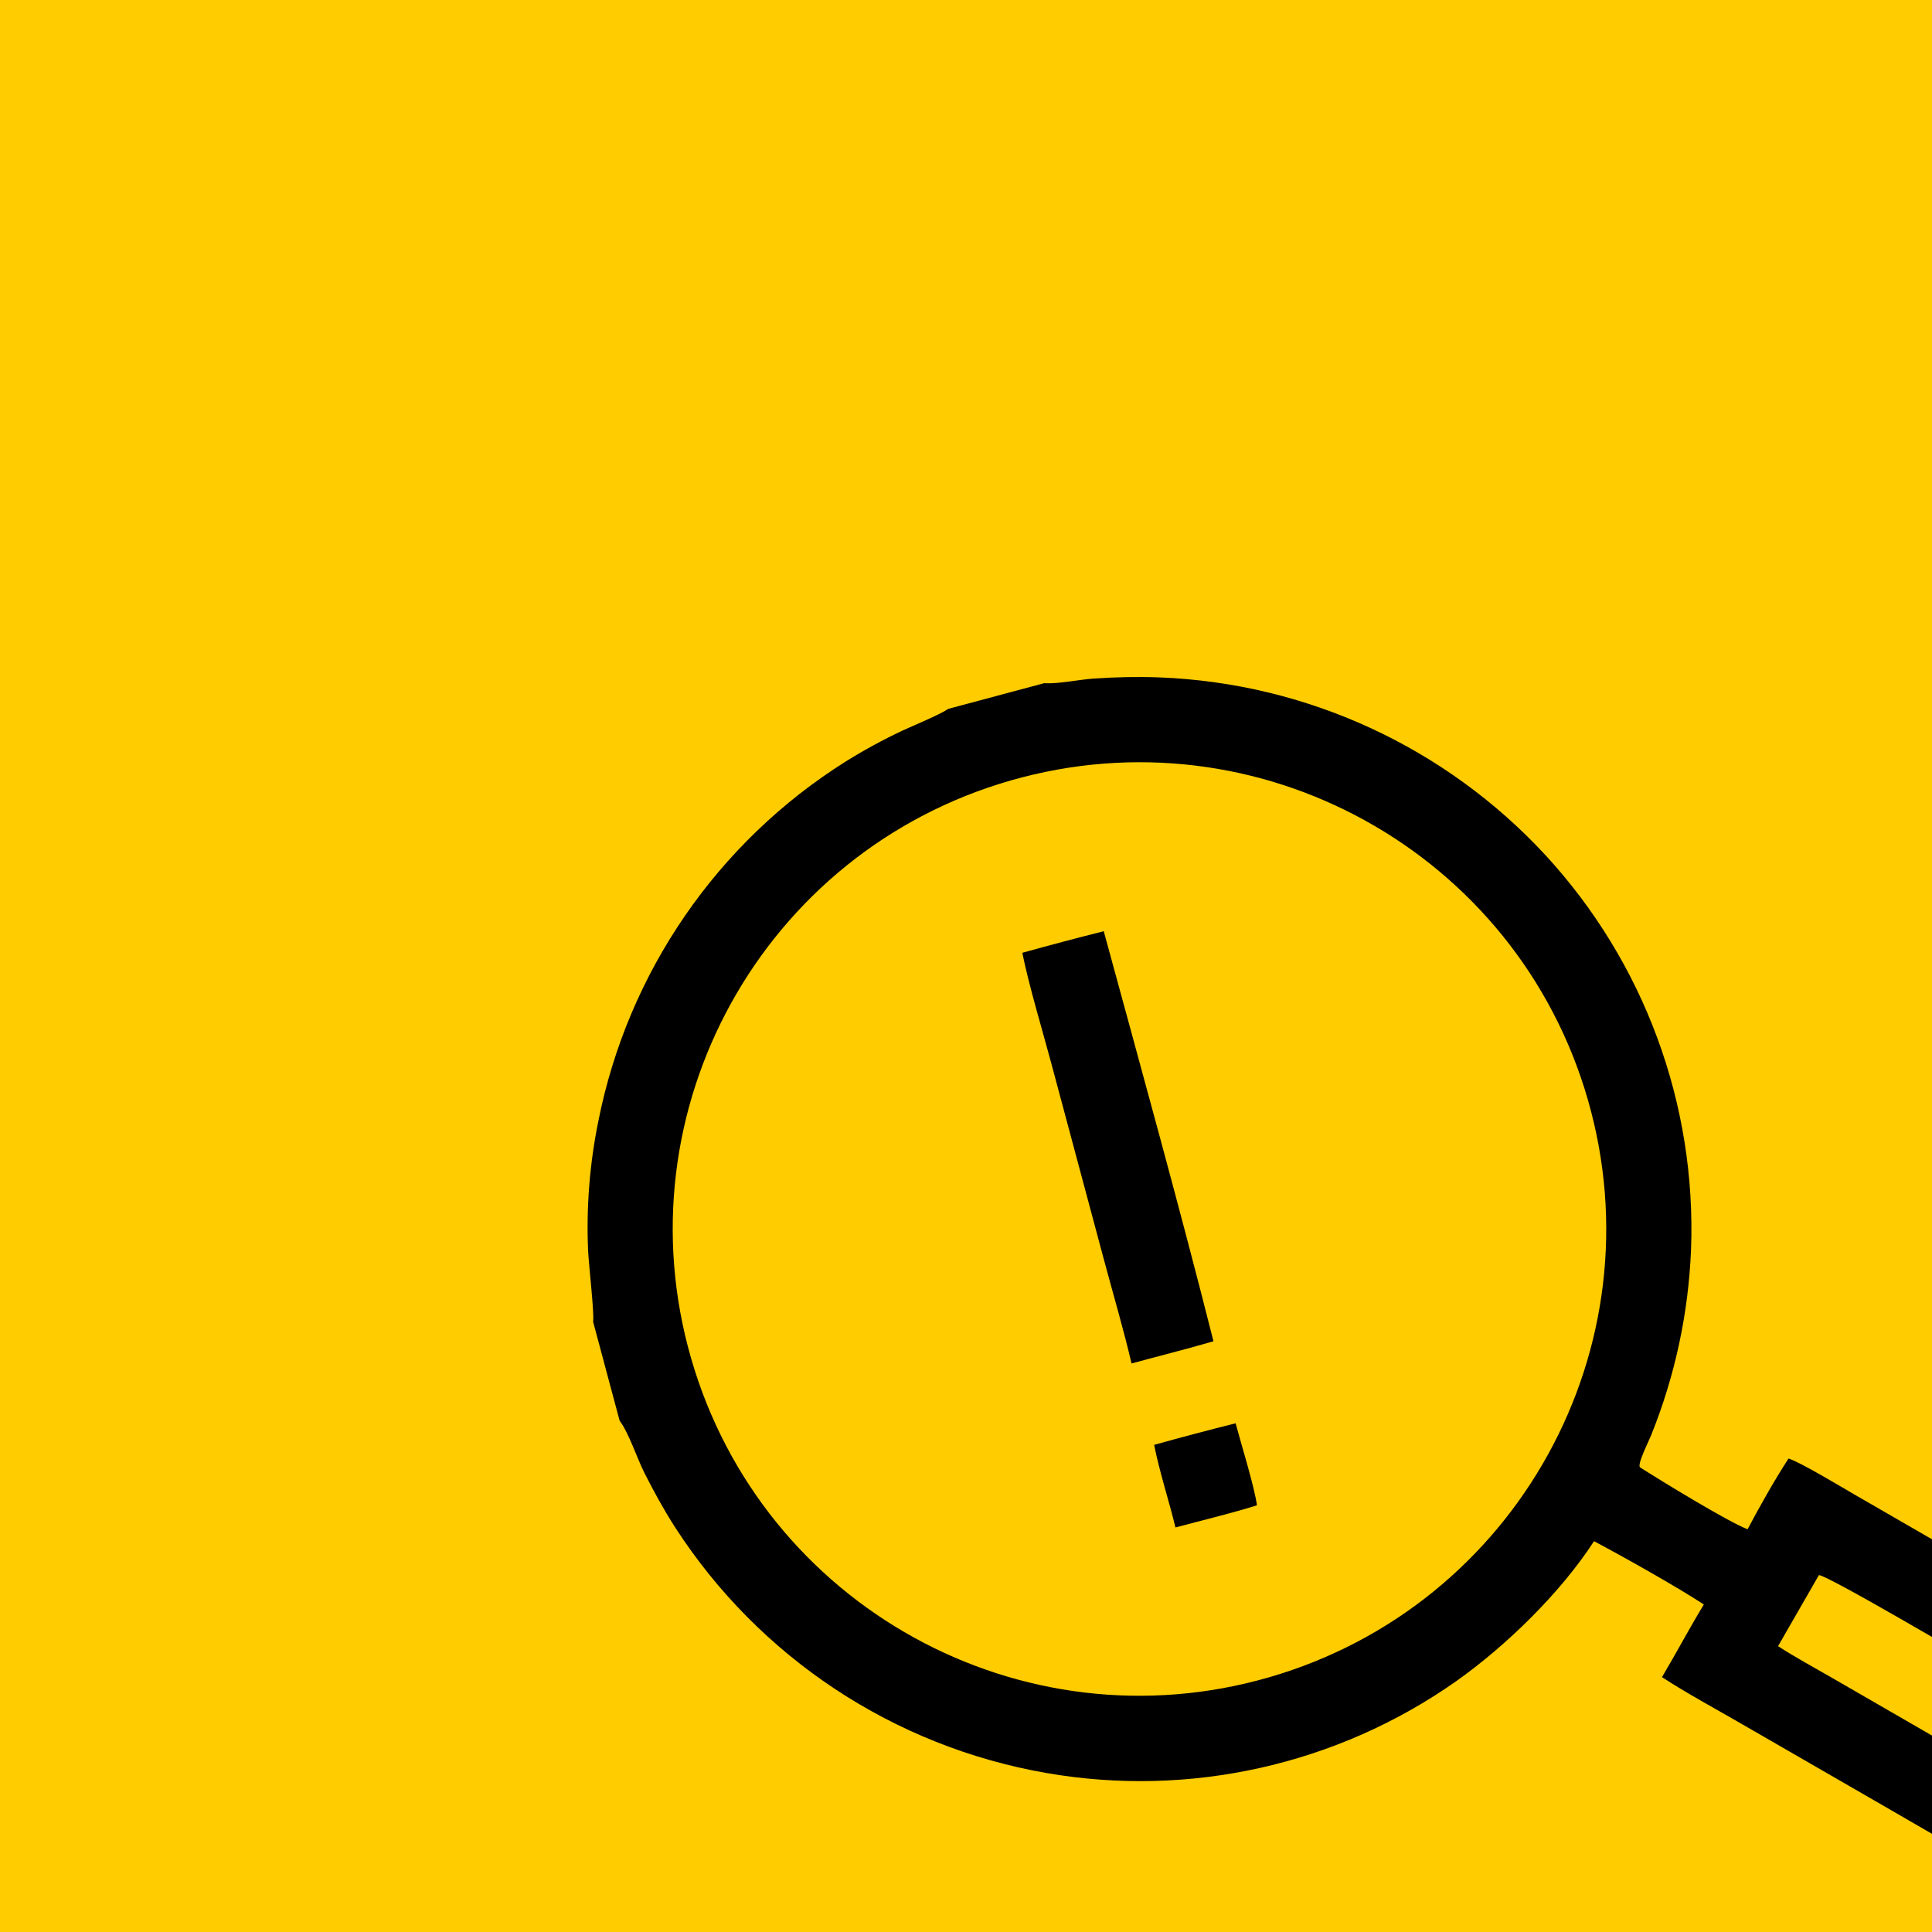
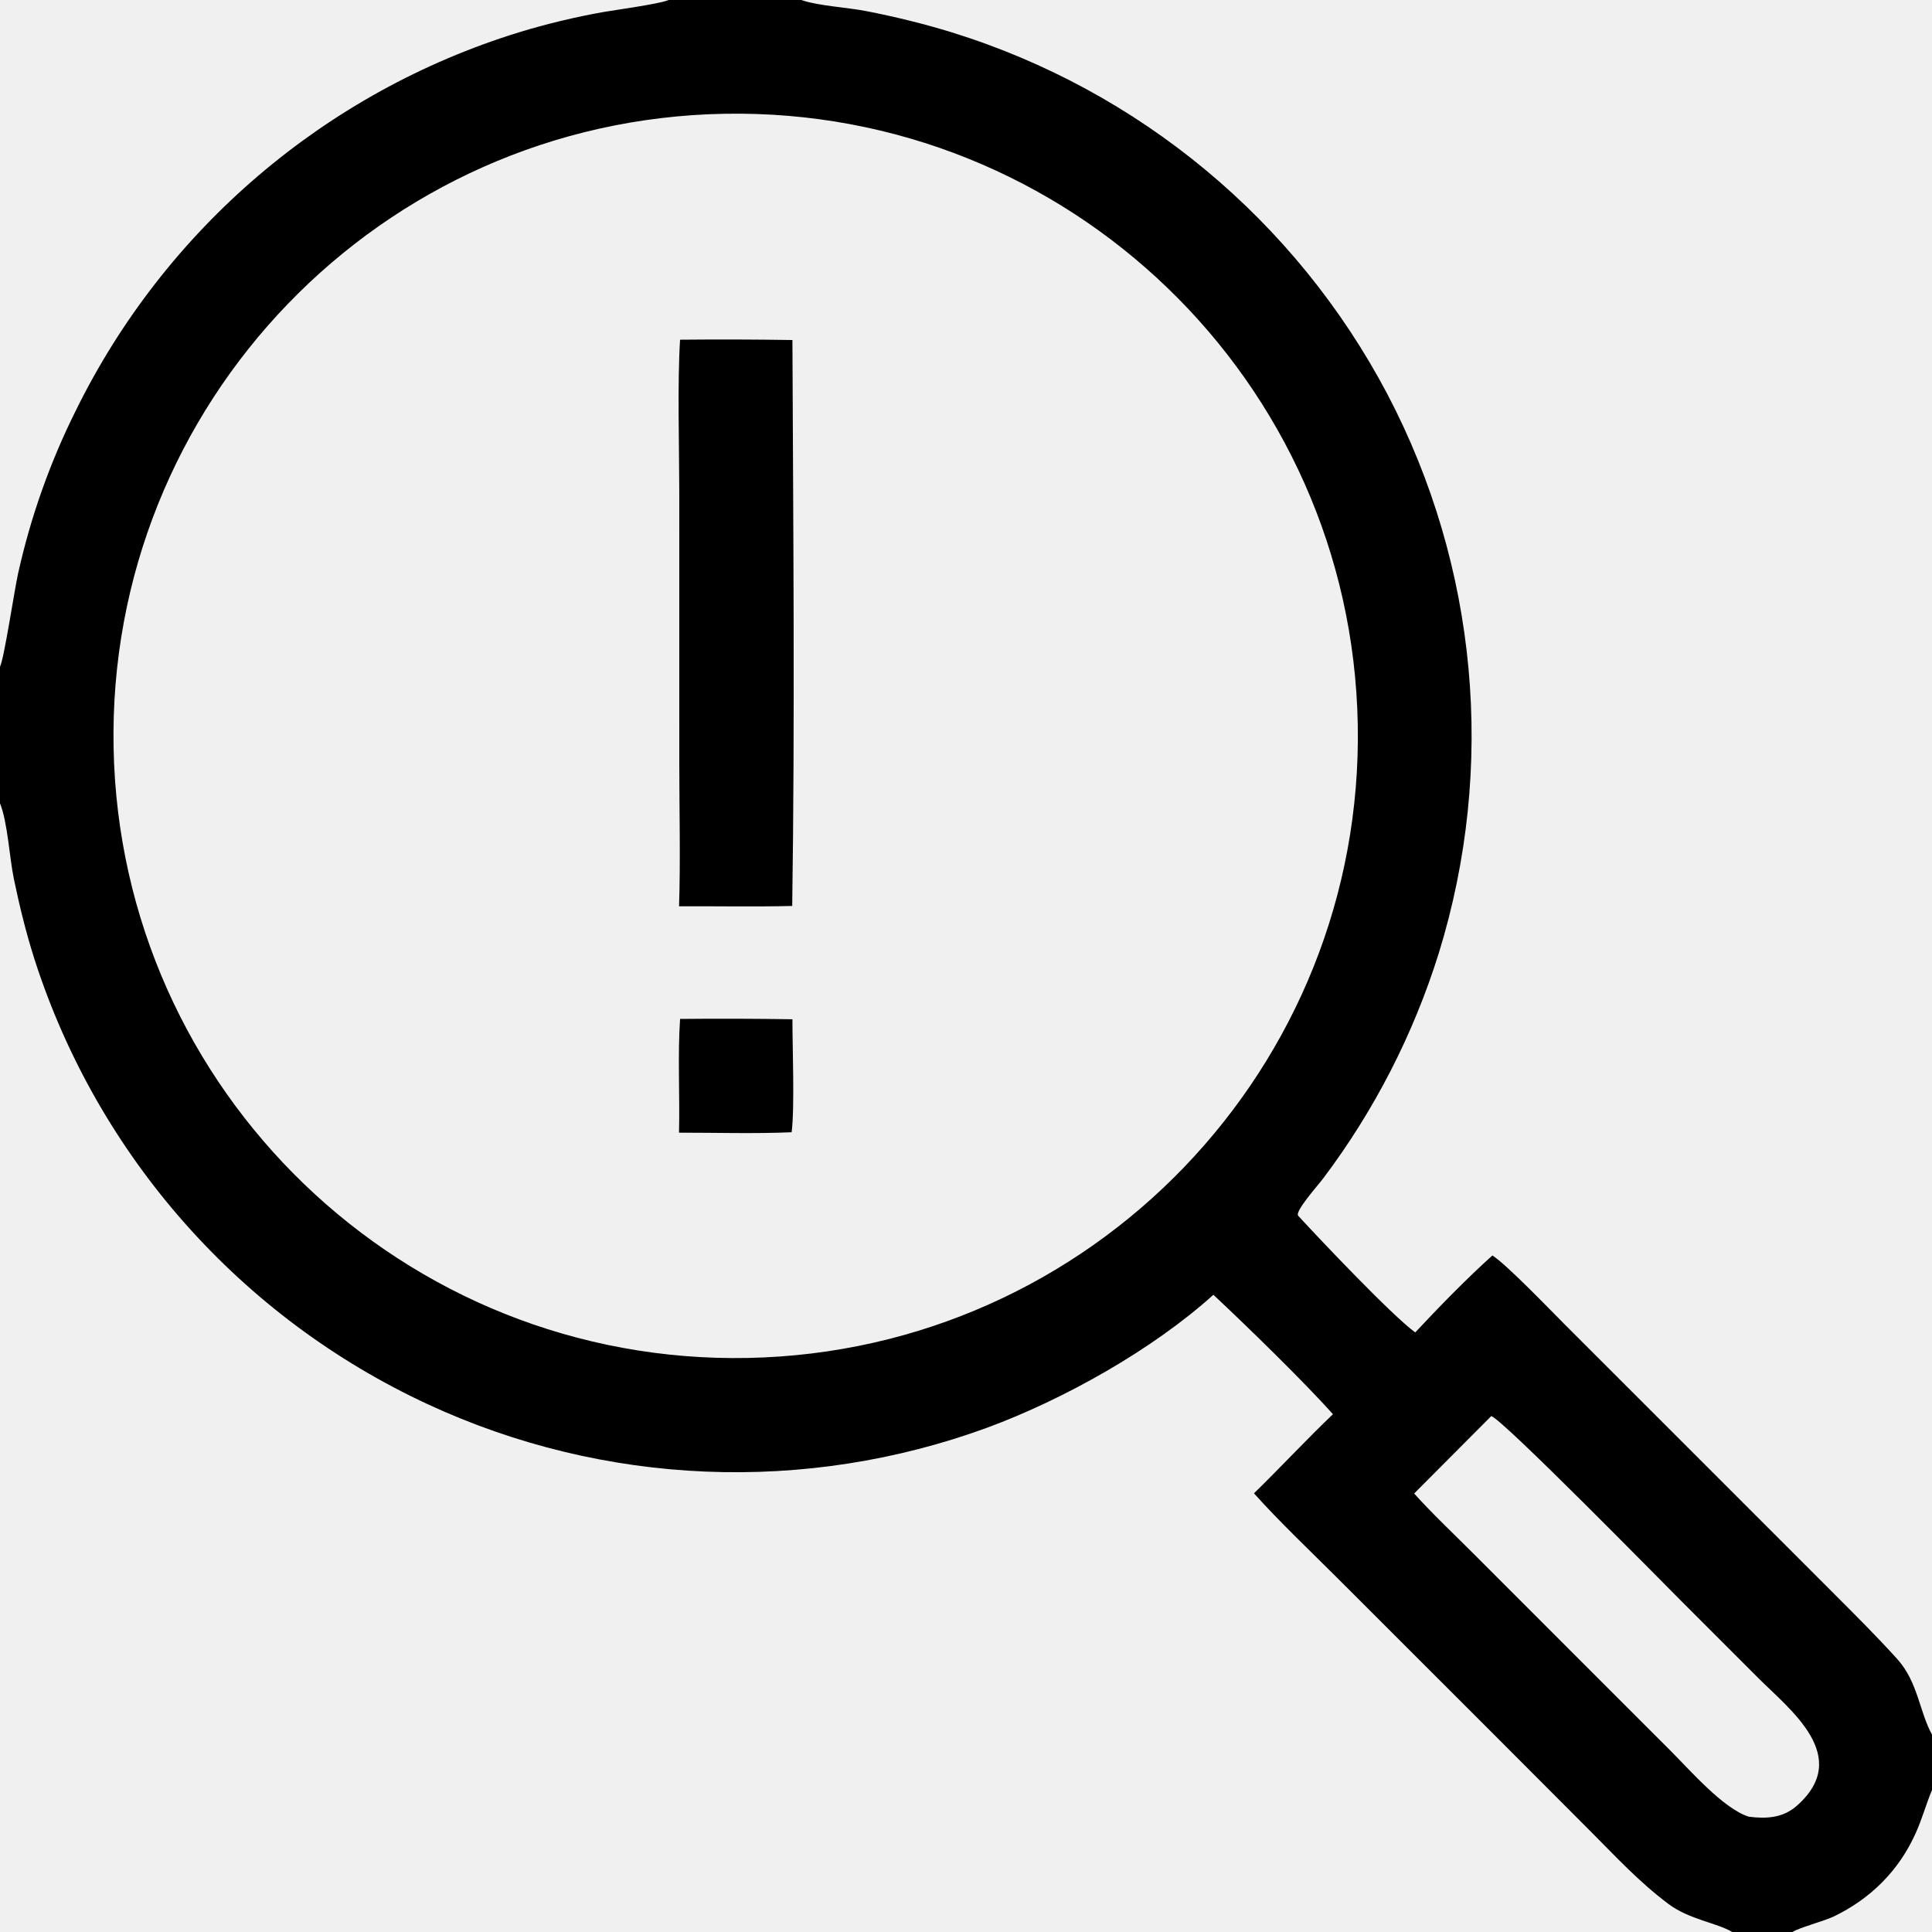
- <svg xmlns="http://www.w3.org/2000/svg" width="150" height="150" viewBox="0 0 150 150" fill="none">
-   <g clip-path="url(#clip0_230_5141)">
-     <rect width="150" height="150" fill="#FFCC00" />
-     <g clip-path="url(#clip1_230_5141)">
-       <path d="M73.613 55.039L81.073 53.04L81.179 53.046C82.182 53.098 83.833 52.759 84.88 52.687C86.601 52.568 88.305 52.529 90.029 52.594C101.443 53.036 112.215 57.994 119.974 66.376C127.651 74.699 131.72 85.723 131.291 97.037C131.089 101.985 130.039 106.861 128.185 111.452C127.983 111.957 127.064 113.758 127.344 113.936C129.007 114.992 134.119 118.126 135.681 118.732C136.62 116.968 137.773 114.907 138.862 113.24C139.804 113.536 142.948 115.439 143.948 116.016L154.268 121.973L163.021 127.028C164.62 127.952 166.162 128.833 167.715 129.837C169.236 130.821 169.763 132.489 170.808 133.56L171.644 136.68C171.52 137.599 171.53 138.409 171.372 139.381C170.99 141.731 169.814 143.741 168.011 145.286C167.585 145.652 166.209 146.452 165.935 146.77L162.547 147.677C161.541 147.389 159.941 147.63 158.518 147.054C156.513 146.243 154.921 145.227 153.066 144.152L145.925 140.02L135.107 133.779C133.245 132.703 130.806 131.376 129.037 130.212C130.149 128.339 131.138 126.462 132.285 124.572C130.238 123.22 125.958 120.823 123.761 119.657C121.161 123.669 116.932 127.786 113.051 130.534C103.814 137.028 92.376 139.59 81.251 137.657C69.402 135.603 58.95 128.691 52.422 118.591C51.518 117.183 50.78 115.835 50.026 114.341C49.449 113.199 48.832 111.27 48.106 110.298L46.048 102.617C46.16 102.081 45.7 98.081 45.659 97.076C45.515 93.715 45.782 90.35 46.454 87.054C48.742 75.497 55.691 65.392 65.665 59.12C67.091 58.232 68.568 57.428 70.089 56.714C70.853 56.364 72.998 55.461 73.537 55.092L73.613 55.039ZM98.542 130.221C117.746 124.663 128.818 104.599 123.283 85.389C117.748 66.178 97.698 55.081 78.481 60.593C59.23 66.114 48.11 86.206 53.654 105.45C59.199 124.694 79.305 135.79 98.542 130.221ZM138.048 127.807C139.287 128.62 140.99 129.543 142.295 130.298L150.023 134.762L156.333 138.404C157.753 139.224 160.198 140.88 161.744 140.943C162.768 140.805 163.684 140.497 164.276 139.608C166.672 136.009 162.458 134.313 160.186 133L154.582 129.765C153.132 128.928 142.004 122.355 141.22 122.289L138.048 127.807Z" fill="black" />
-       <path d="M79.371 73.975C81.471 73.39 83.58 72.831 85.695 72.3C88.536 82.729 91.574 93.674 94.213 104.135C92.14 104.743 89.946 105.287 87.852 105.858C87.259 103.303 86.393 100.358 85.708 97.799L81.609 82.508C80.931 79.984 79.877 76.479 79.371 73.975Z" fill="black" />
-       <path d="M89.608 112.178C91.709 111.593 93.817 111.035 95.932 110.504C96.324 111.98 97.403 115.462 97.59 116.871C95.594 117.502 93.306 118.042 91.262 118.592C90.761 116.521 90.008 114.228 89.608 112.178Z" fill="black" />
-     </g>
+ <svg xmlns="http://www.w3.org/2000/svg" width="512" height="512" viewBox="0 0 512 512" fill="none">
+   <g clip-path="url(#clip0_230_5321)">
+     <path d="M177.221 0H212.368L212.828 0.153C217.174 1.561 224.831 2.017 229.52 2.933C237.227 4.439 244.762 6.272 252.264 8.587C301.921 23.977 343.433 58.459 367.67 104.451C391.614 150.08 396.515 203.334 381.302 252.567C374.588 274.078 364.227 294.275 350.672 312.276C349.186 314.256 343.026 321.093 344.047 322.204C350.112 328.806 368.896 348.605 375.049 353.108C381.254 346.462 388.751 338.759 395.502 332.711C399.293 335.124 410.871 347.192 414.589 350.907L452.94 389.25L485.463 421.784C491.403 427.728 497.146 433.417 502.79 439.66C508.315 445.775 508.67 453.732 512 459.669V474.369C510.375 478.262 509.465 481.838 507.625 485.923C503.175 495.801 495.638 503.255 485.892 507.925C483.591 509.03 476.598 510.925 475.021 512H459.057C454.974 509.545 447.656 508.72 442.08 504.515C434.22 498.585 428.42 492.244 421.528 485.336L395.004 458.758L354.802 418.578C347.88 411.657 338.722 402.948 332.317 395.746C339.41 388.826 345.971 381.741 353.238 374.781C345.832 366.425 329.84 350.849 321.559 343.135C305.402 357.71 281.963 370.828 261.665 378.335C213.406 396.001 160.108 393.791 113.478 372.19C63.809 349.203 26.006 306.505 9.204 254.417C6.887 247.162 5.23 240.366 3.676 232.911C2.488 227.211 2.047 218.004 0 212.876V176.689C1.125 174.464 3.812 156.336 4.818 151.868C8.144 136.927 13.281 122.447 20.116 108.751C43.788 60.638 86.238 24.404 137.471 8.581C144.786 6.353 152.227 4.561 159.755 3.213C163.525 2.577 174.017 1.13 176.822 0.145L177.221 0ZM198.25 359.87C289.218 358.055 361.523 282.897 359.82 191.926C358.117 100.956 283.049 28.558 192.077 30.149C100.946 31.743 28.393 106.971 30.1 198.1C31.806 289.229 107.123 361.688 198.25 359.87ZM374.765 395.793C379.254 400.823 385.652 406.89 390.5 411.742L419.215 440.47L442.663 463.914C447.94 469.189 456.738 479.352 463.461 481.448C468.123 482.047 472.514 481.772 476.161 478.562C490.936 465.562 474.406 453.146 465.964 444.697L445.142 423.873C439.752 418.485 398.578 376.485 395.207 375.271L374.765 395.793Z" fill="black" />
+     <path d="M180.225 90.026C190.15 89.927 200.076 89.956 210 90.112C210.207 139.304 210.67 191 209.945 240.091C200.119 240.326 189.83 240.132 179.955 240.175C180.359 228.246 180.019 214.281 180.021 202.222L180.015 130.176C180.008 118.282 179.501 101.63 180.225 90.026Z" fill="black" />
+     <path d="M180.229 270.028C190.153 269.93 200.078 269.959 210.001 270.116C209.985 277.065 210.628 293.644 209.79 300.057C200.272 300.481 189.578 300.162 179.946 300.172C180.184 290.476 179.573 279.509 180.229 270.028Z" fill="black" />
  </g>
  <defs>
-     <clipPath id="clip0_230_5141">
-       <rect width="150" height="150" fill="white" />
-     </clipPath>
-     <clipPath id="clip1_230_5141">
-       <rect width="112.5" height="112.5" fill="white" transform="translate(36 65.1171) rotate(-15)" />
+     <clipPath id="clip0_230_5321">
+       <rect width="512" height="512" fill="white" />
    </clipPath>
  </defs>
</svg>
